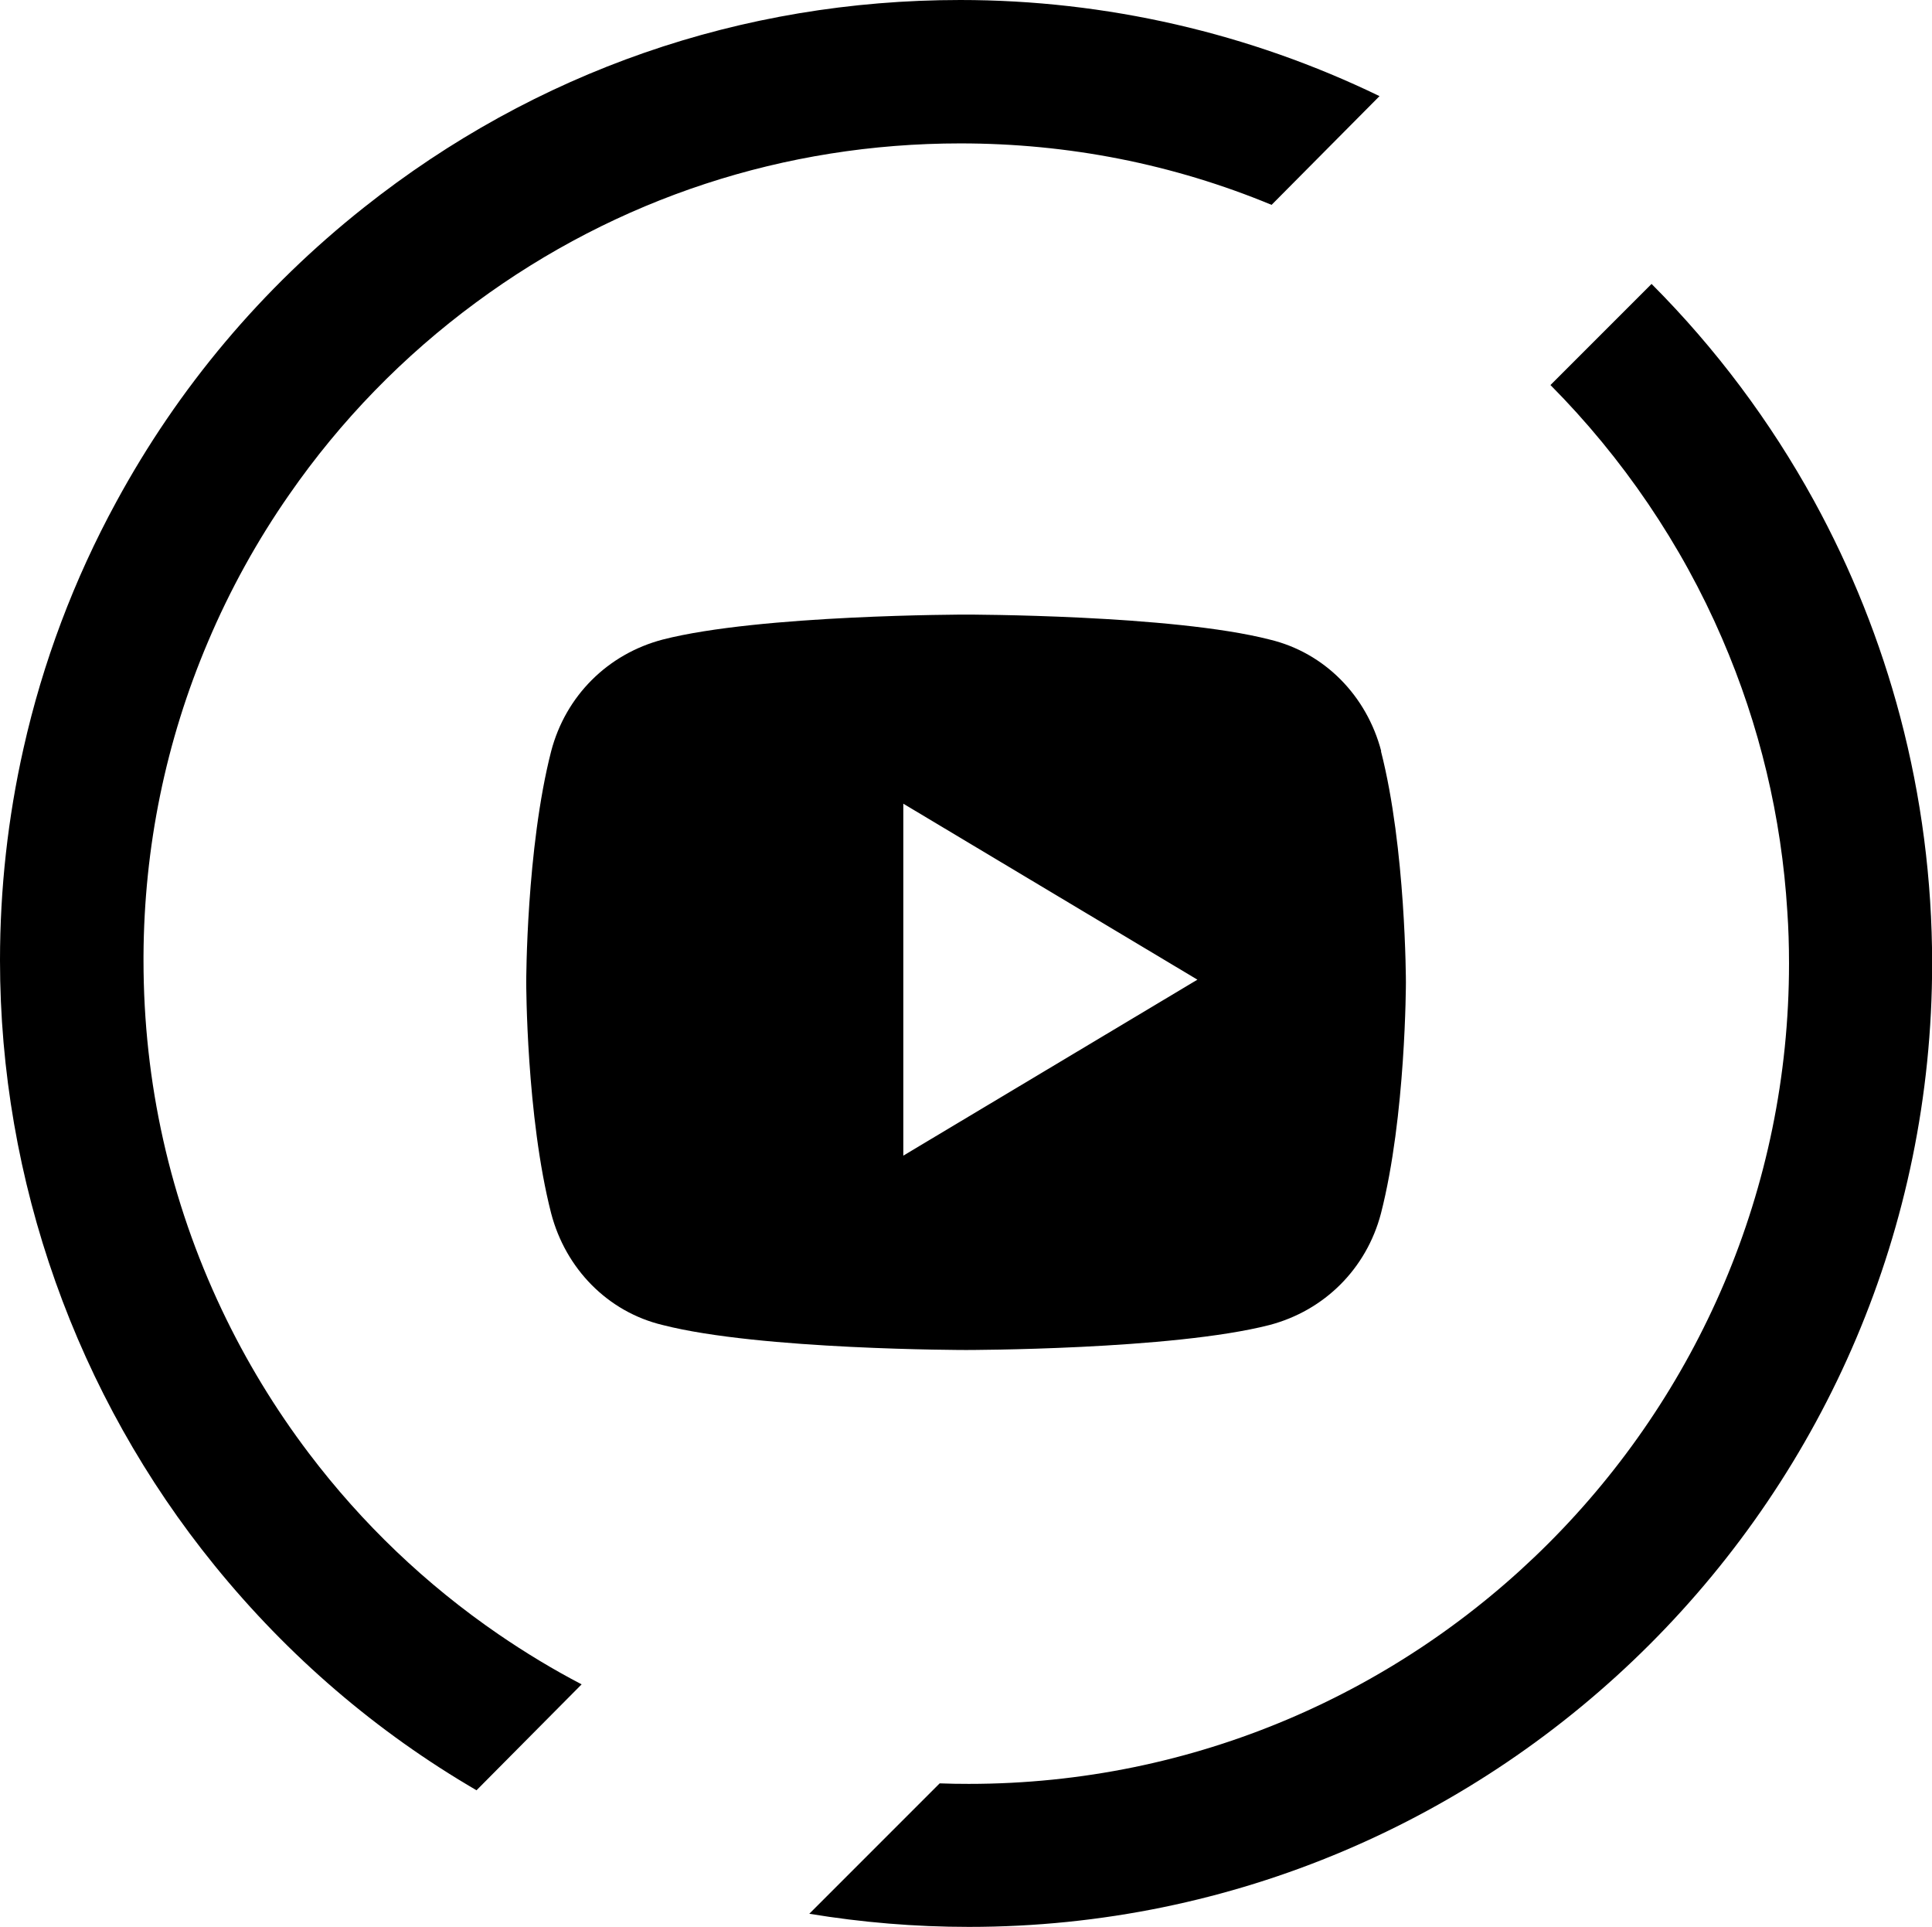
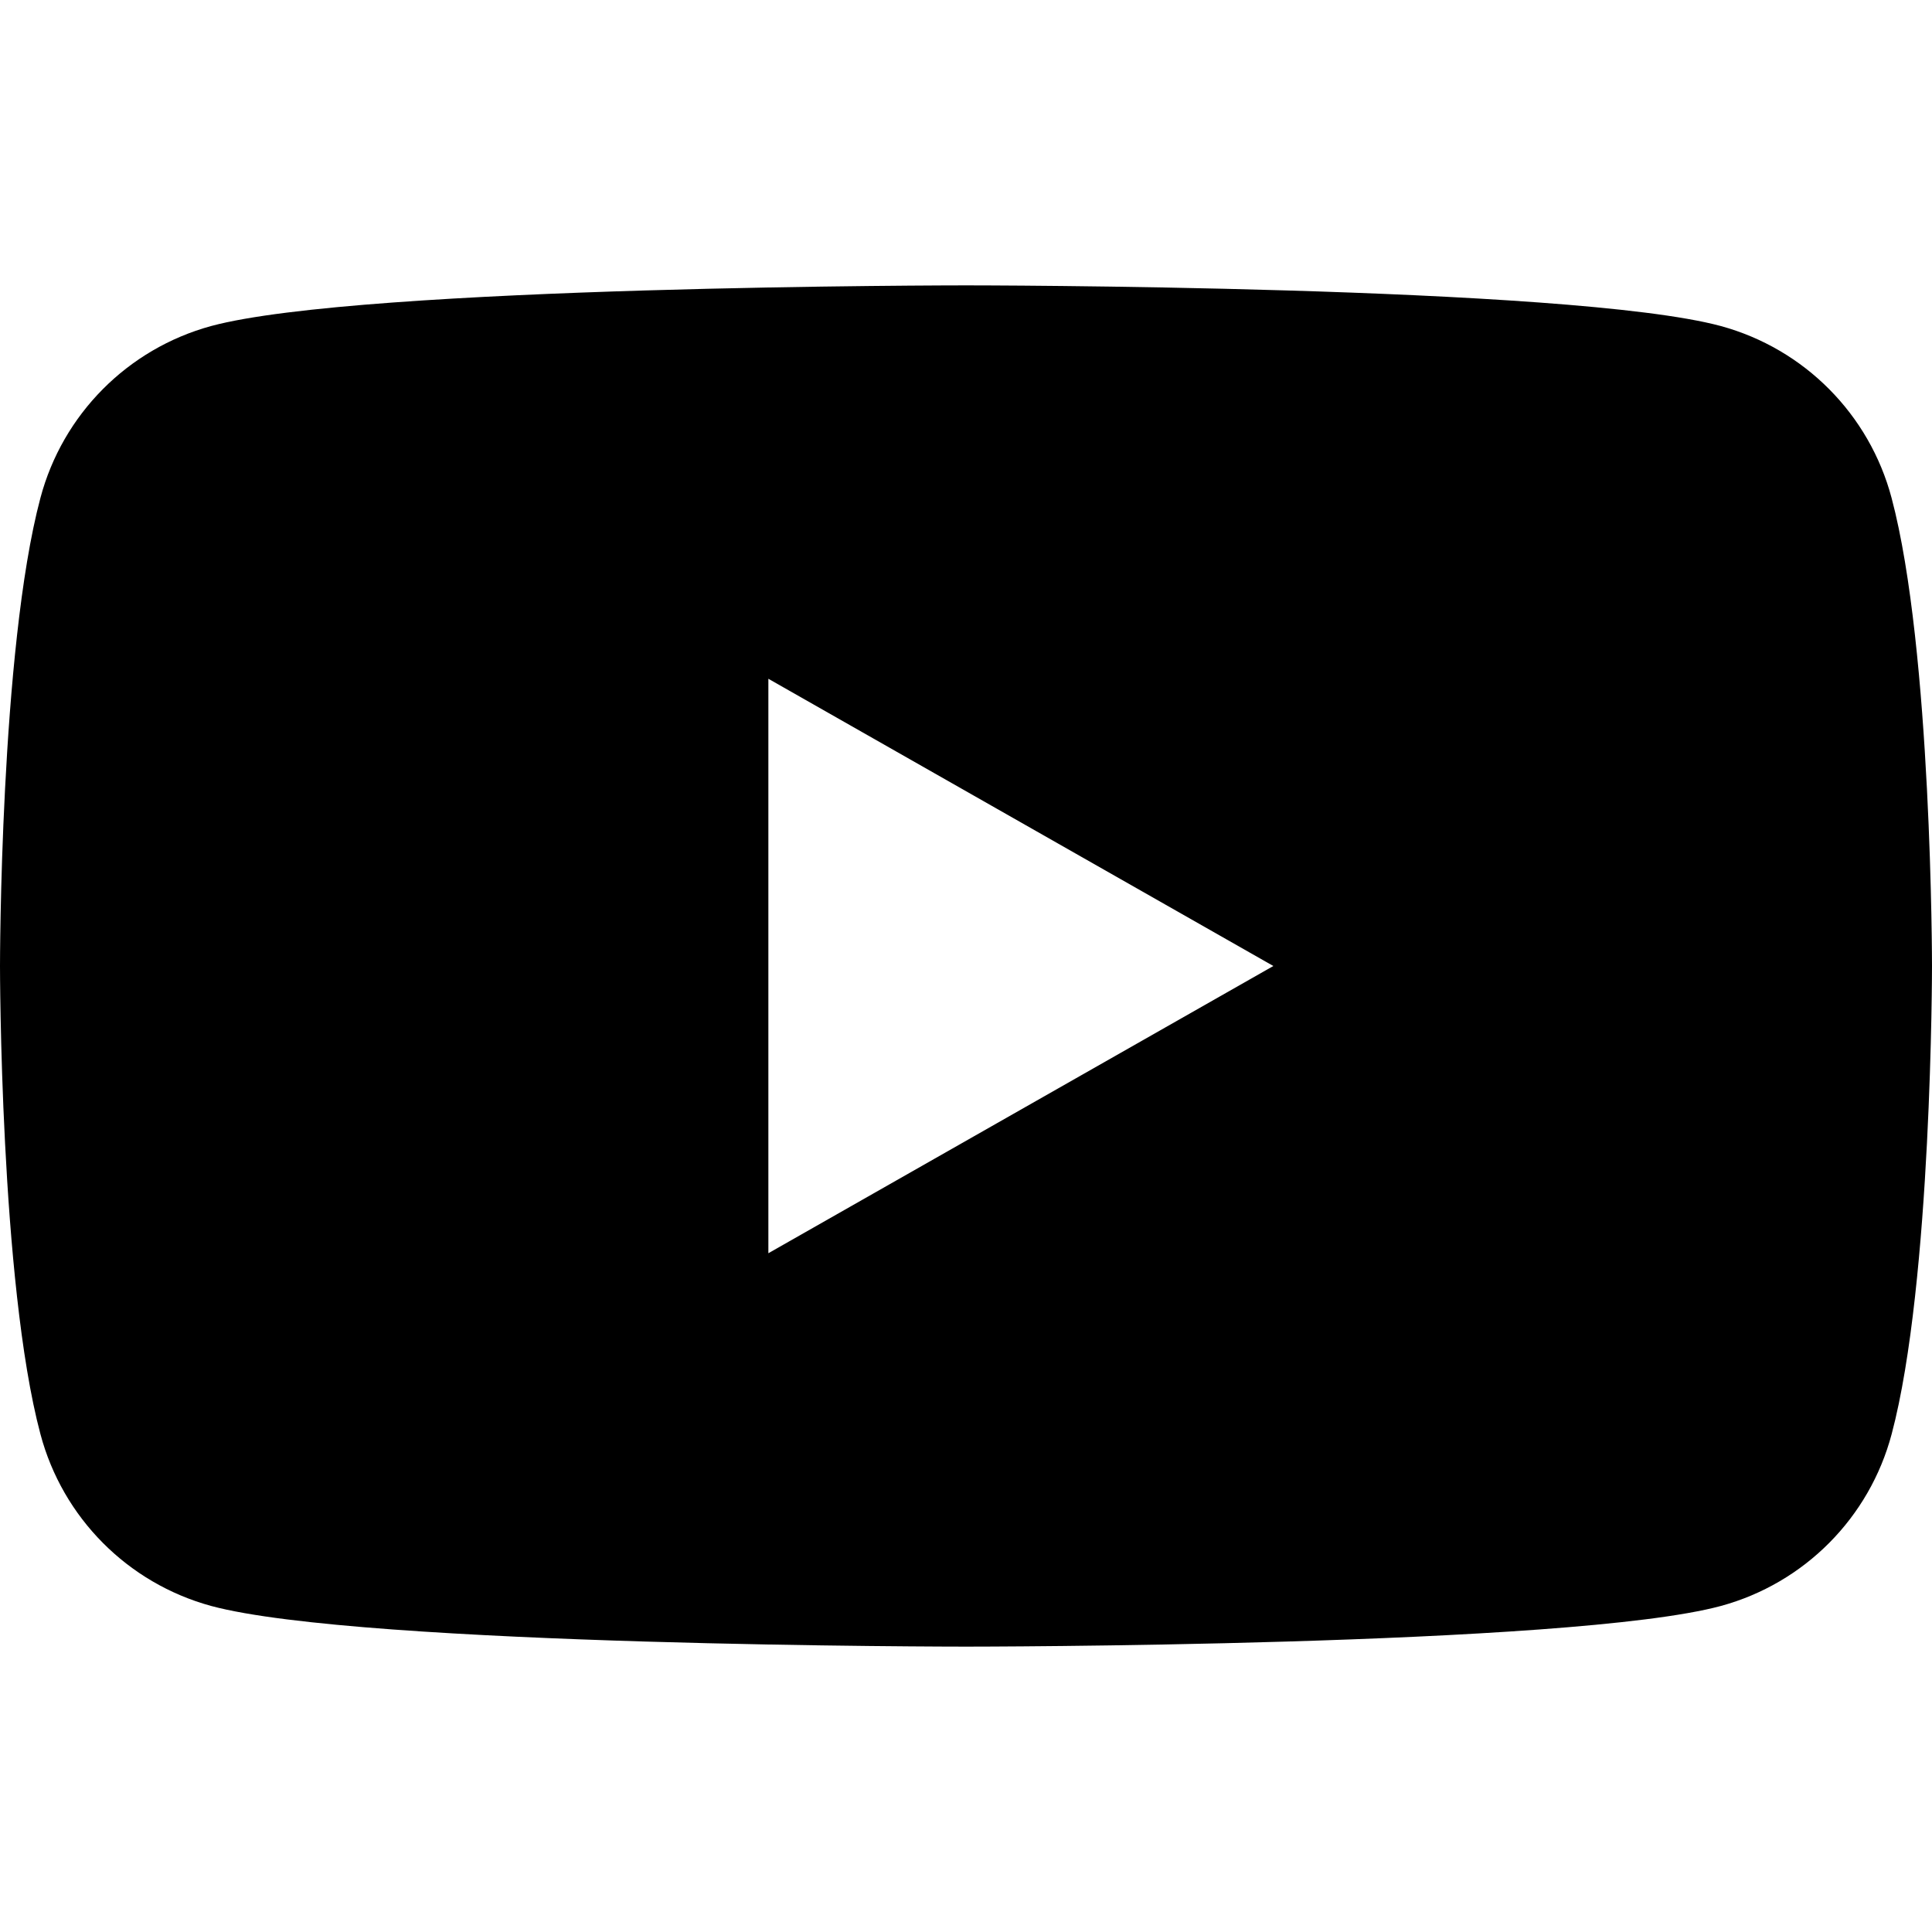
- <svg xmlns="http://www.w3.org/2000/svg" viewBox="0 0 147.15 146.73" fill="currentColor" aria-hidden="true">
-   <g>
-     <path d="M36.3,136.33c-7.64-4.45-14.33-10.2-19.94-17.1C5.81,106.26,0,89.89,0,73.13c0-5.44.6-10.87,1.79-16.14,1.47-6.56,3.85-12.87,7.06-18.76,4.73-8.71,11.08-16.26,18.88-22.44C40.76,5.46,56.46,0,73.14,0c11.09,0,22.03,2.52,31.93,7.32l-8.22,8.28c-7.51-3.11-15.48-4.68-23.71-4.68-13.38,0-26.13,4.18-36.87,12.1-5.53,4.07-10.33,9-14.24,14.64-2.44,3.5-4.52,7.27-6.18,11.19-3.23,7.59-4.88,15.66-4.92,23.96,0,.1,0,.21,0,.31,0,9.32,2.01,18.28,5.97,26.63,1.83,3.86,4.06,7.53,6.63,10.92,4.05,5.35,8.91,9.99,14.44,13.78,2.03,1.39,4.14,2.67,6.33,3.81l-8,8.06Z" />
-     <path d="M73.79,146.73c-4.09,0-8.15-.34-12.15-1l9.93-9.93c.73.03,1.47.04,2.22.04,34.44,0,62.47-28.02,62.47-62.47,0-1.39-.04-2.69-.13-3.97-.44-7.18-2.11-14.18-4.97-20.79-3.08-7.15-7.57-13.75-13.07-19.29l7.7-7.7c4.89,4.9,9.04,10.45,12.37,16.51,2.84,5.18,5.05,10.71,6.57,16.46,1.61,6.09,2.43,12.41,2.43,18.78,0,40.45-32.91,73.36-73.36,73.36Z" />
-     <path d="M105.2 57.2c-1.1-4.2-4.3-7.5-8.5-8.5C89.3 46.8 73.58 46.8 73.58 46.8s-15.7 0-23.1 1.9c-4.2 1.1-7.4 4.3-8.5 8.5-1.9 7.4-1.9 17.6-1.9 17.6s0 10.2 1.9 17.6c1.1 4.2 4.3 7.5 8.5 8.5 7.4 1.9 23.1 1.9 23.1 1.9s15.7 0 23.1-1.9c4.2-1.1 7.4-4.3 8.5-8.5 1.9-7.4 1.9-17.6 1.9-17.6s0-10.2-1.9-17.6zM68.8 88V61.2l22.4 13.4L68.8 88z" />
-   </g>
+ <svg xmlns="http://www.w3.org/2000/svg" viewBox="0 0 24 24" fill="currentColor" aria-hidden="true">
+   <path d="M23.498 6.186a3.016 3.016 0 0 0-2.122-2.136C19.505 3.545 12 3.545 12 3.545s-7.505 0-9.377.505A3.017 3.017 0 0 0 .502 6.186C0 8.07 0 12 0 12s0 3.93.502 5.814a3.016 3.016 0 0 0 2.122 2.136c1.871.505 9.376.505 9.376.505s7.505 0 9.377-.505a3.015 3.015 0 0 0 2.122-2.136C24 15.93 24 12 24 12s0-3.93-.502-5.814zM9.545 15.568V8.432L15.818 12l-6.273 3.568z" />
</svg>
